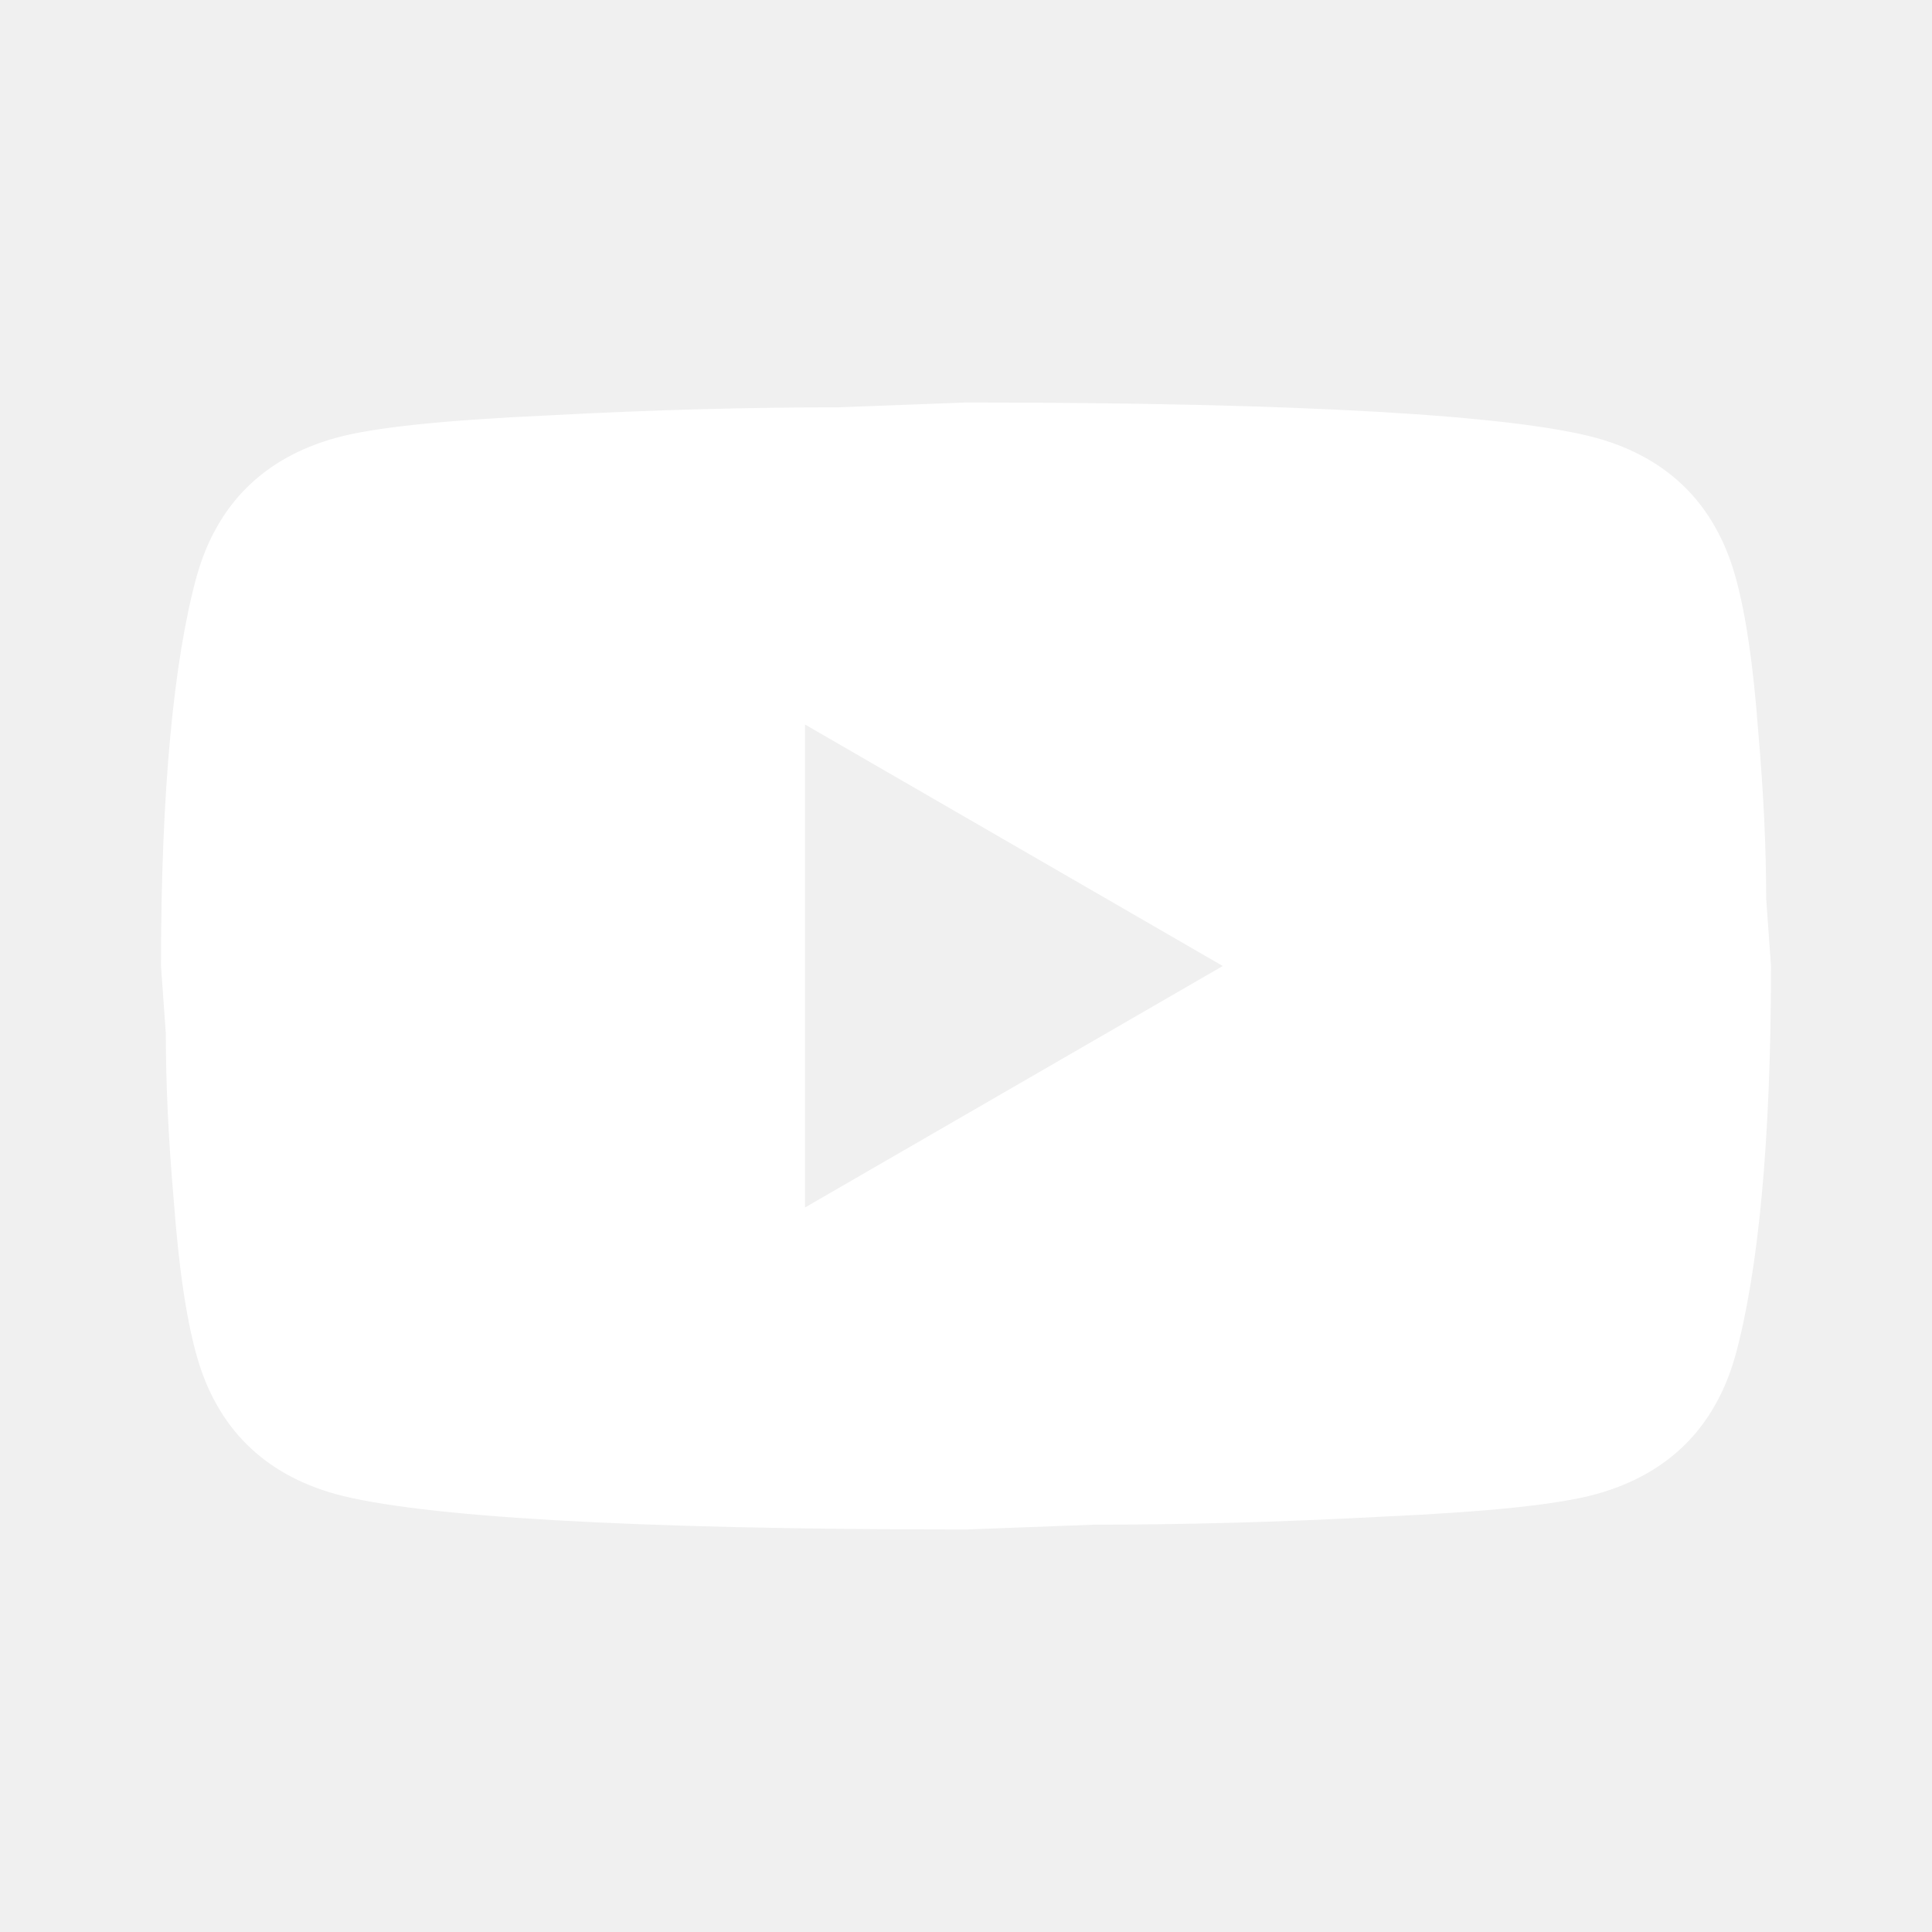
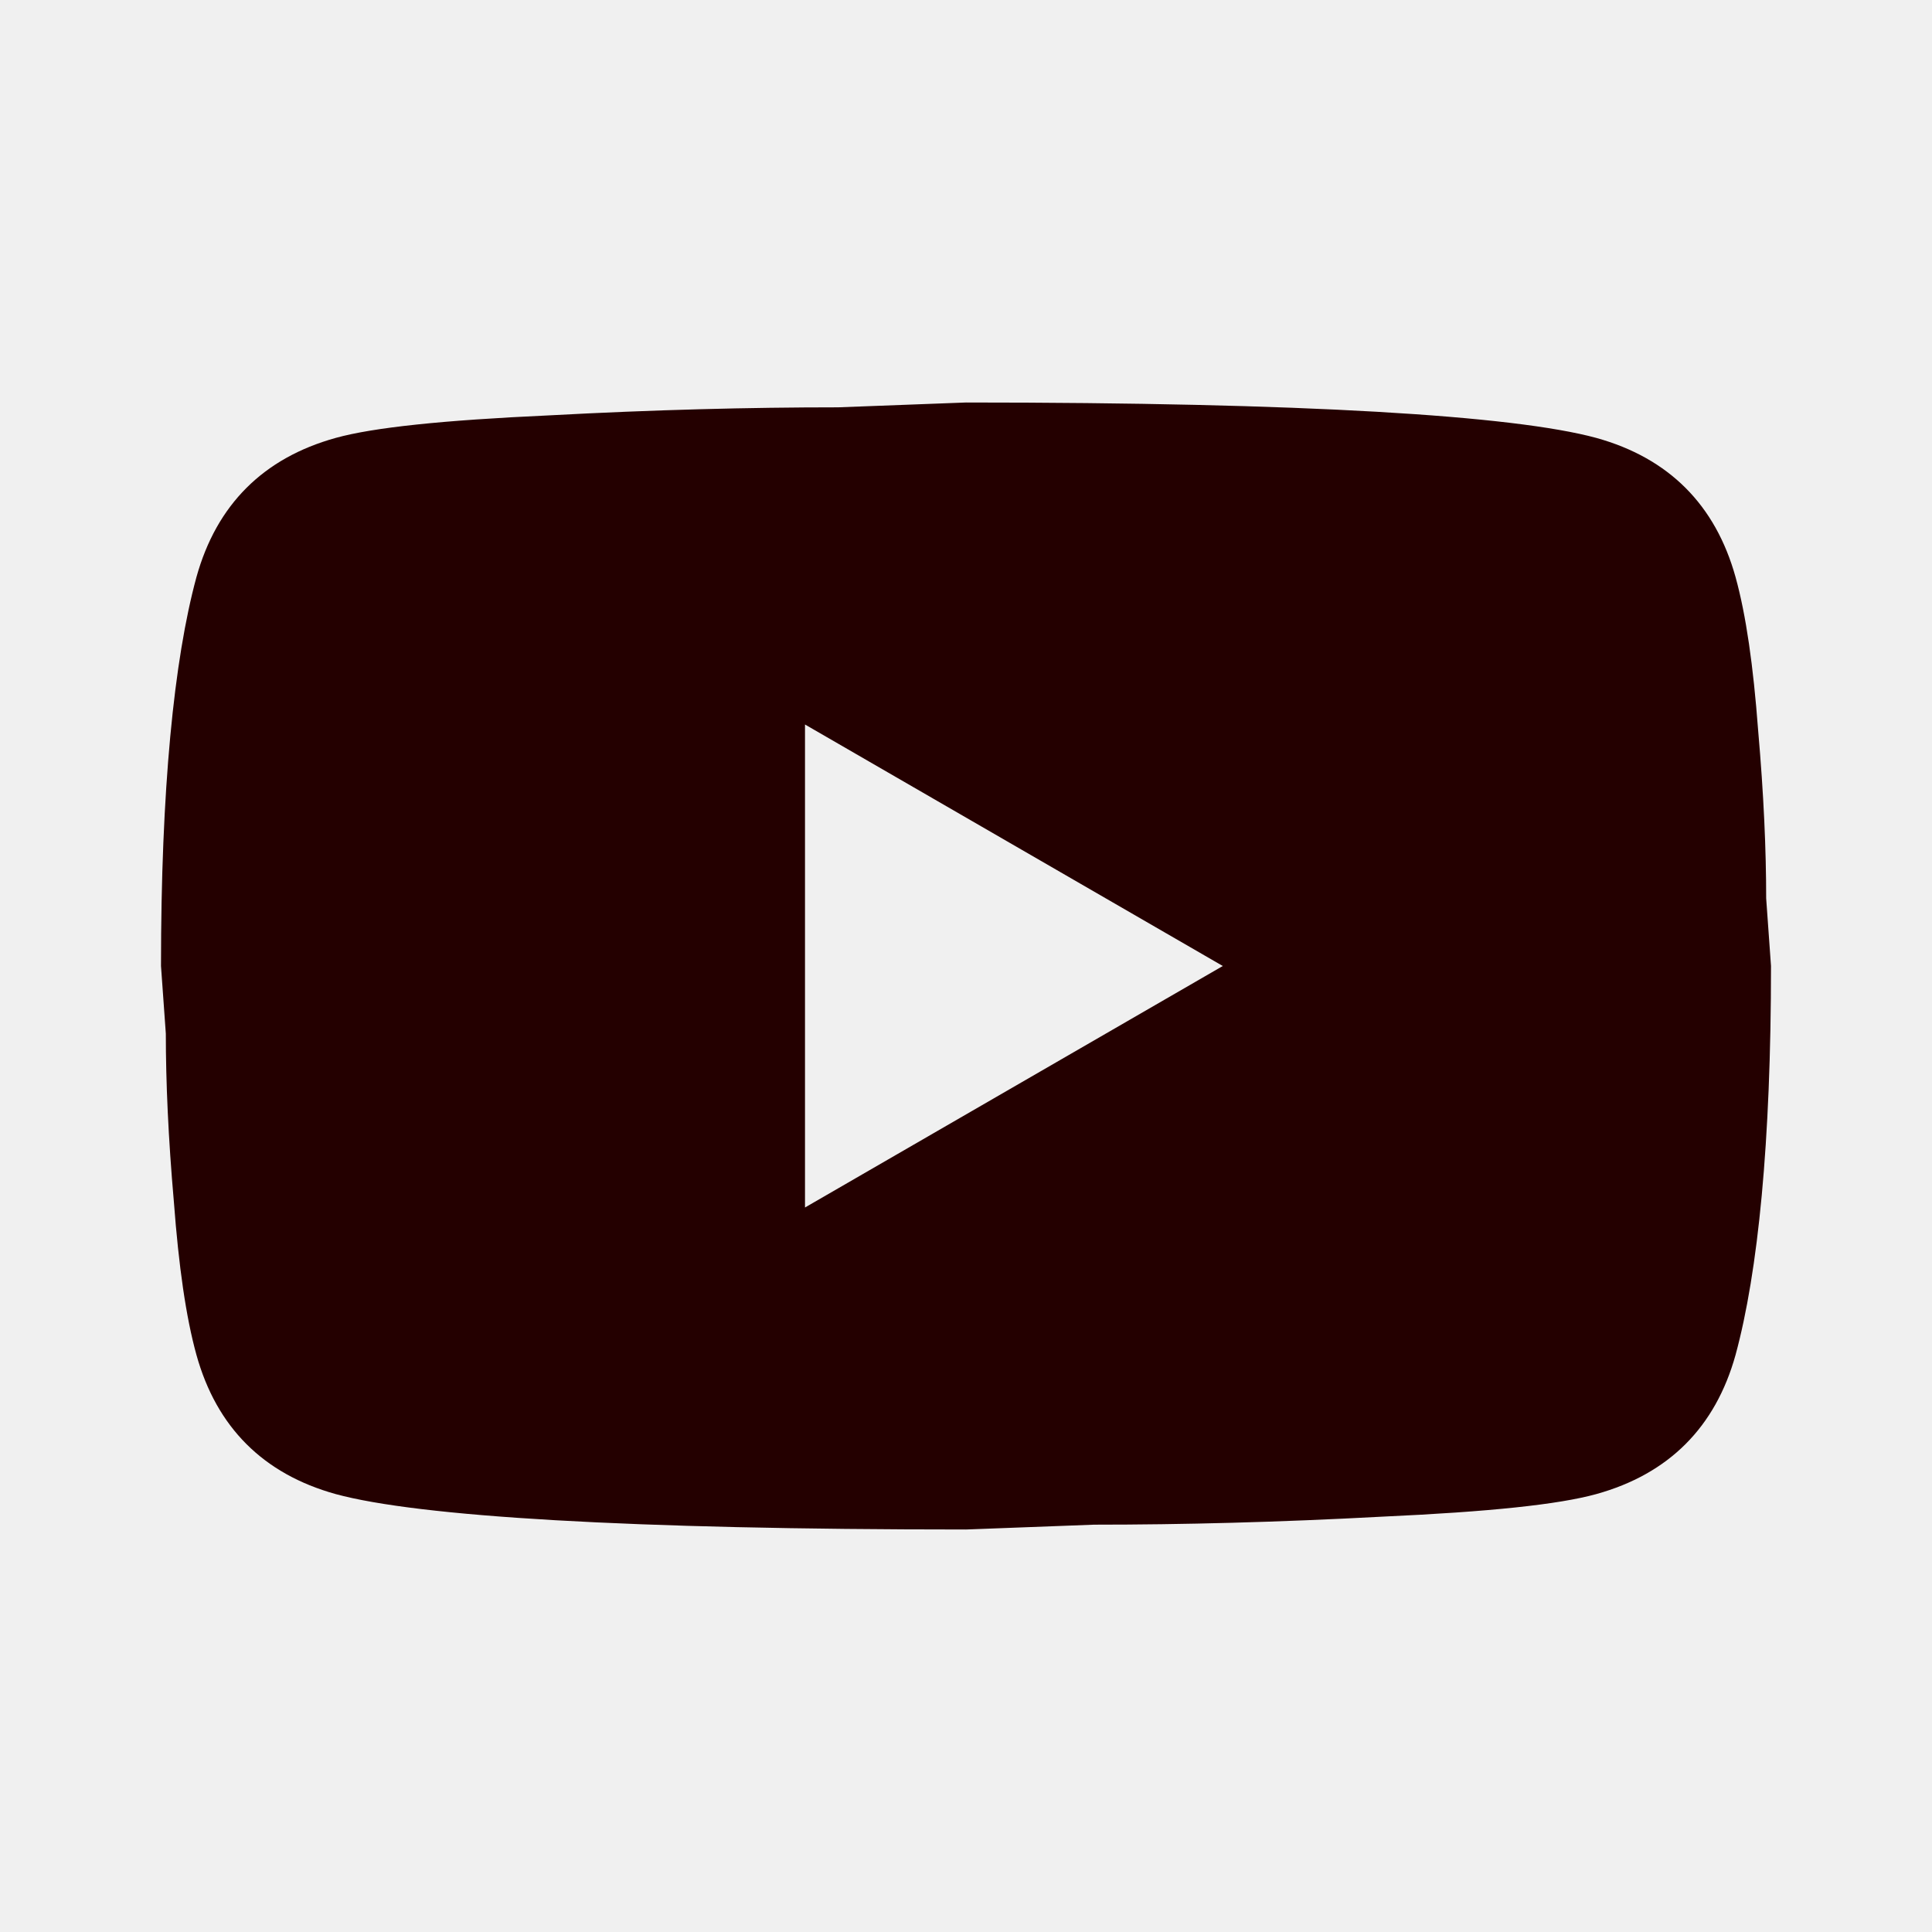
<svg xmlns="http://www.w3.org/2000/svg" width="24" height="24" viewBox="0 0 24 24" fill="none">
-   <path d="M10 15L15.19 12L10 9V15ZM21.56 7.17C21.69 7.64 21.78 8.27 21.84 9.07C21.91 9.87 21.94 10.56 21.94 11.16L22 12C22 14.19 21.84 15.8 21.56 16.83C21.31 17.73 20.73 18.31 19.83 18.56C19.36 18.69 18.5 18.78 17.18 18.84C15.88 18.91 14.69 18.94 13.59 18.94L12 19C7.81 19 5.2 18.84 4.17 18.56C3.27 18.31 2.69 17.73 2.44 16.83C2.31 16.36 2.22 15.73 2.16 14.93C2.09 14.13 2.06 13.44 2.06 12.84L2 12C2 9.81 2.16 8.2 2.44 7.17C2.69 6.27 3.27 5.69 4.17 5.44C4.64 5.31 5.5 5.22 6.82 5.16C8.12 5.09 9.31 5.06 10.41 5.06L12 5C16.19 5 18.8 5.16 19.83 5.44C20.73 5.69 21.31 6.27 21.56 7.17Z" fill="white" />
+   <path d="M10 15L15.19 12L10 9V15ZM21.56 7.17C21.69 7.64 21.78 8.27 21.84 9.07C21.91 9.87 21.94 10.56 21.94 11.16L22 12C22 14.19 21.84 15.8 21.56 16.83C21.31 17.73 20.73 18.31 19.83 18.56C19.36 18.69 18.5 18.78 17.18 18.84C15.88 18.91 14.69 18.94 13.59 18.94L12 19C7.81 19 5.2 18.84 4.17 18.56C3.27 18.31 2.69 17.73 2.44 16.83C2.31 16.36 2.22 15.73 2.16 14.93C2.09 14.13 2.06 13.44 2.06 12.84L2 12C2 9.81 2.16 8.2 2.44 7.17C2.69 6.27 3.27 5.69 4.17 5.44C4.64 5.31 5.5 5.22 6.82 5.16C8.12 5.09 9.31 5.06 10.41 5.06L12 5C16.19 5 18.8 5.16 19.83 5.44C20.73 5.69 21.31 6.27 21.56 7.17Z" fill="#240000" />
</svg>
